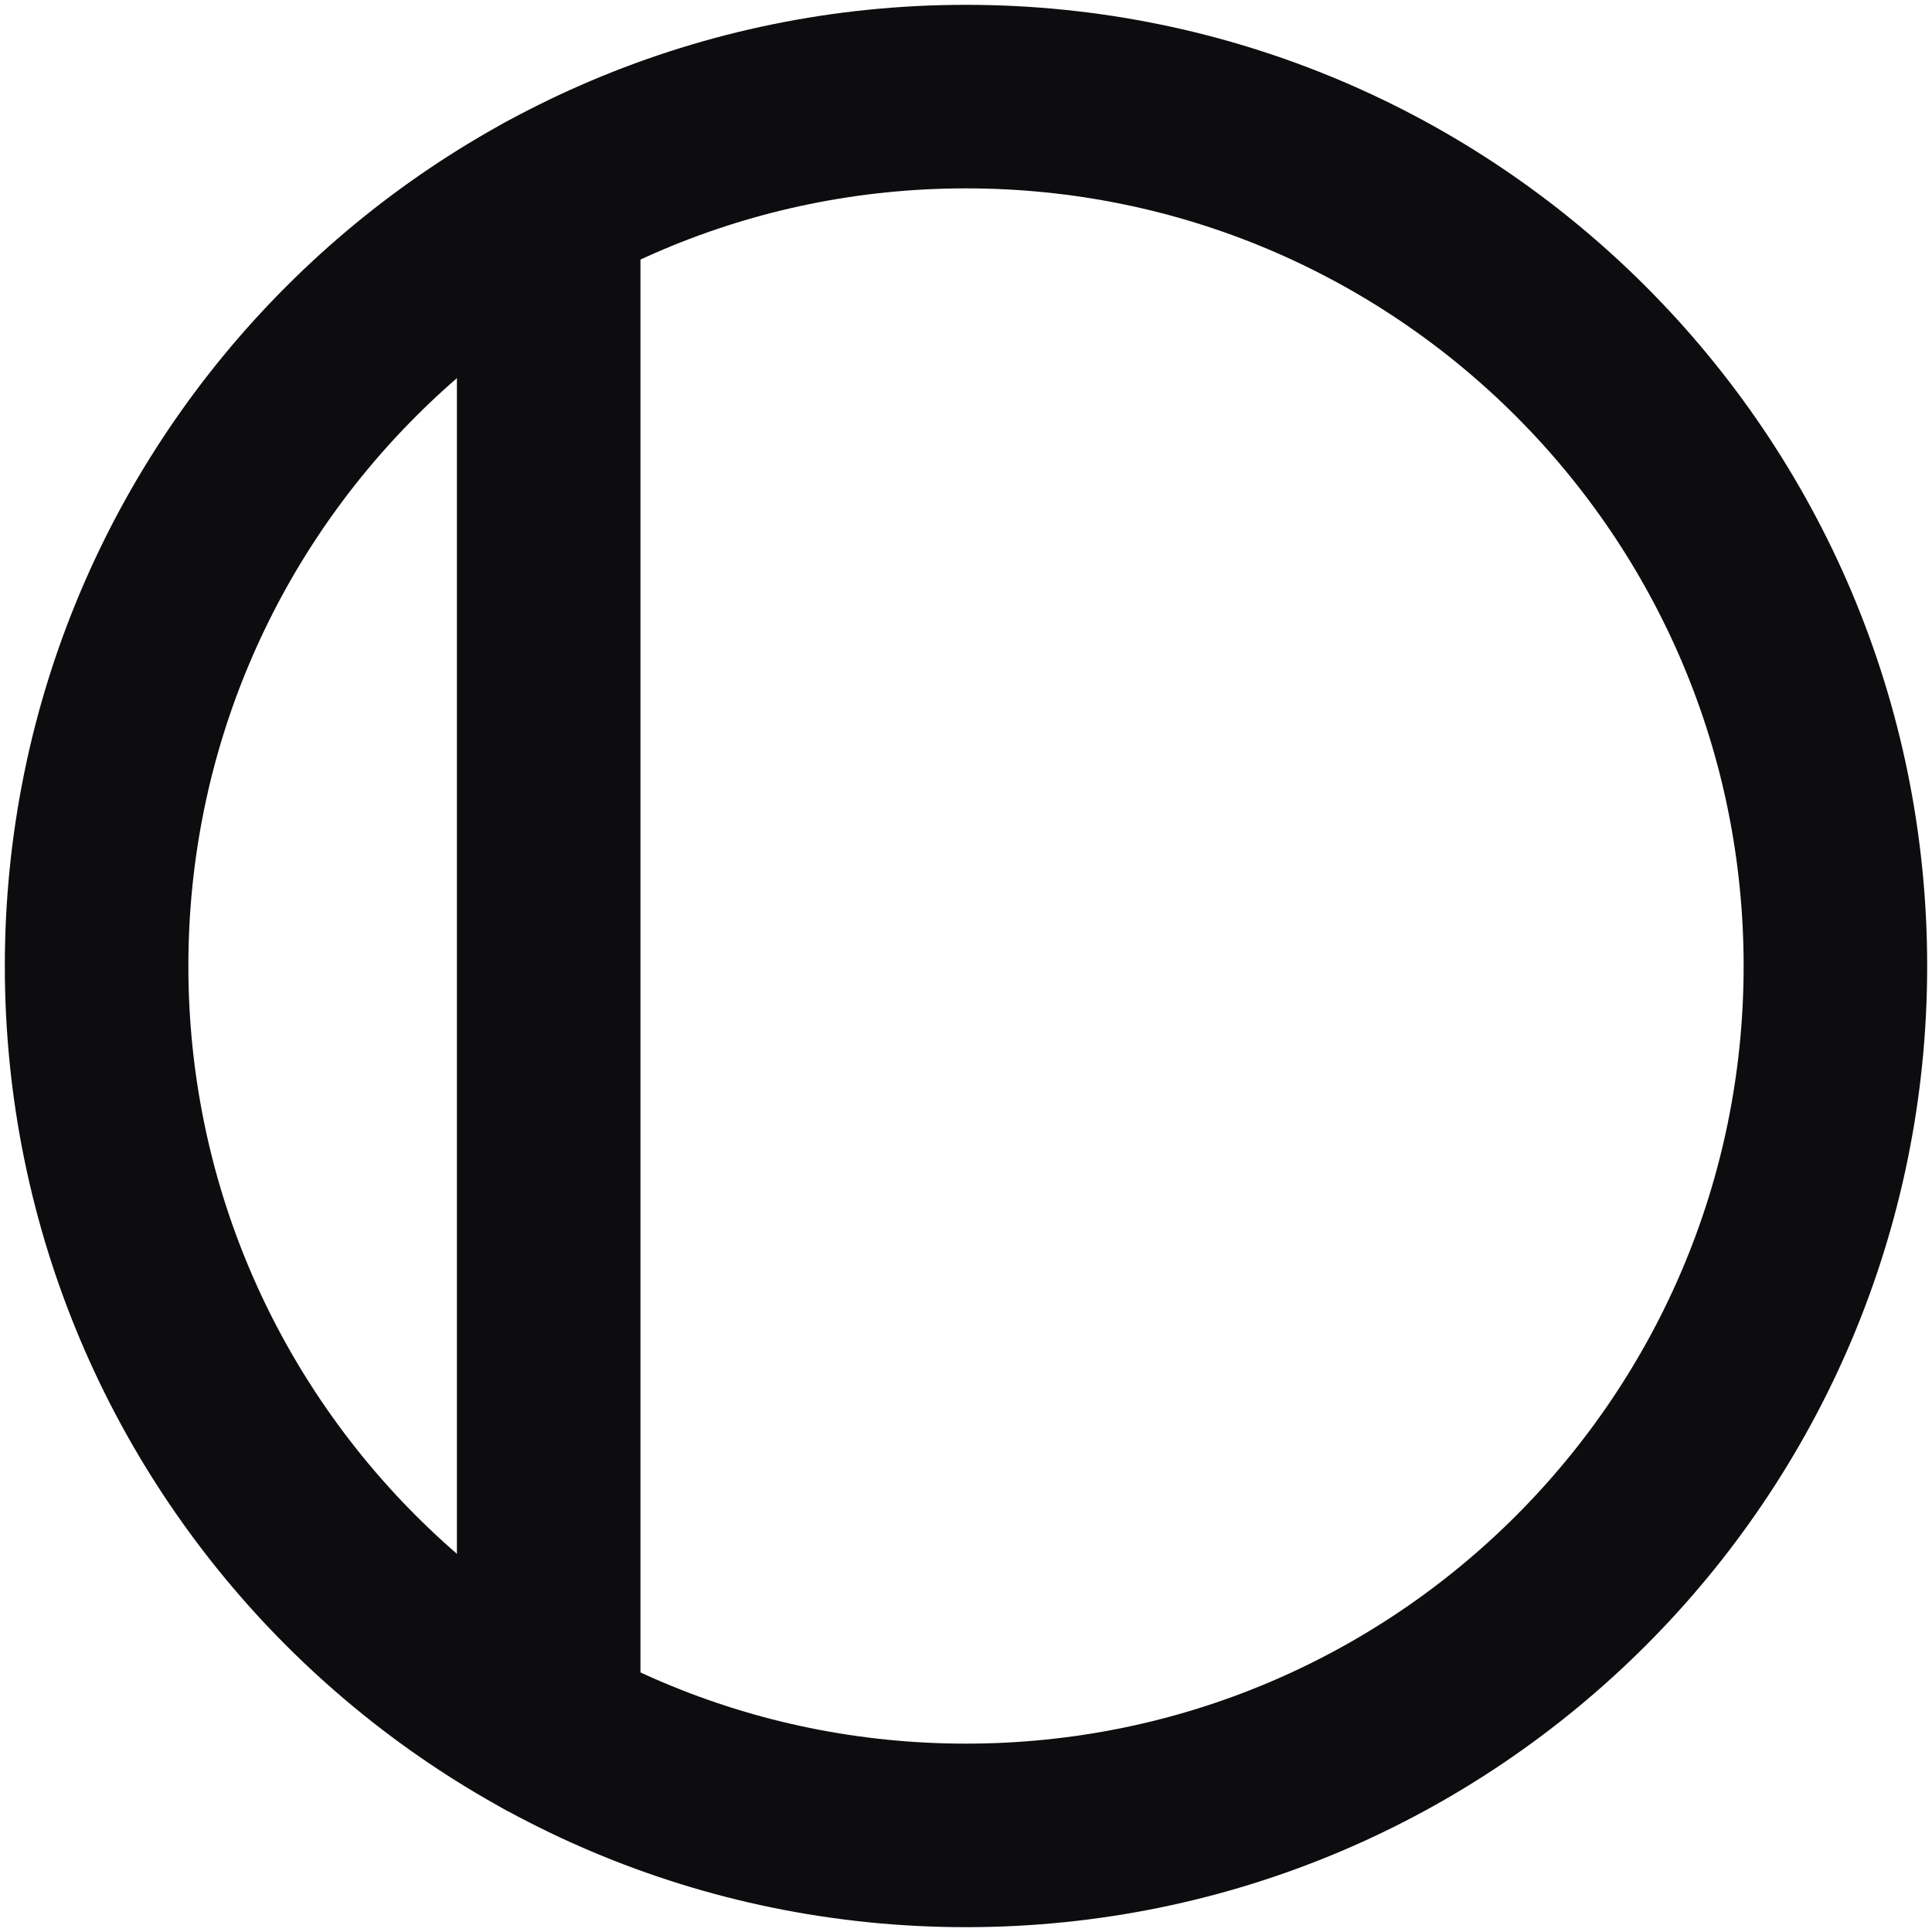
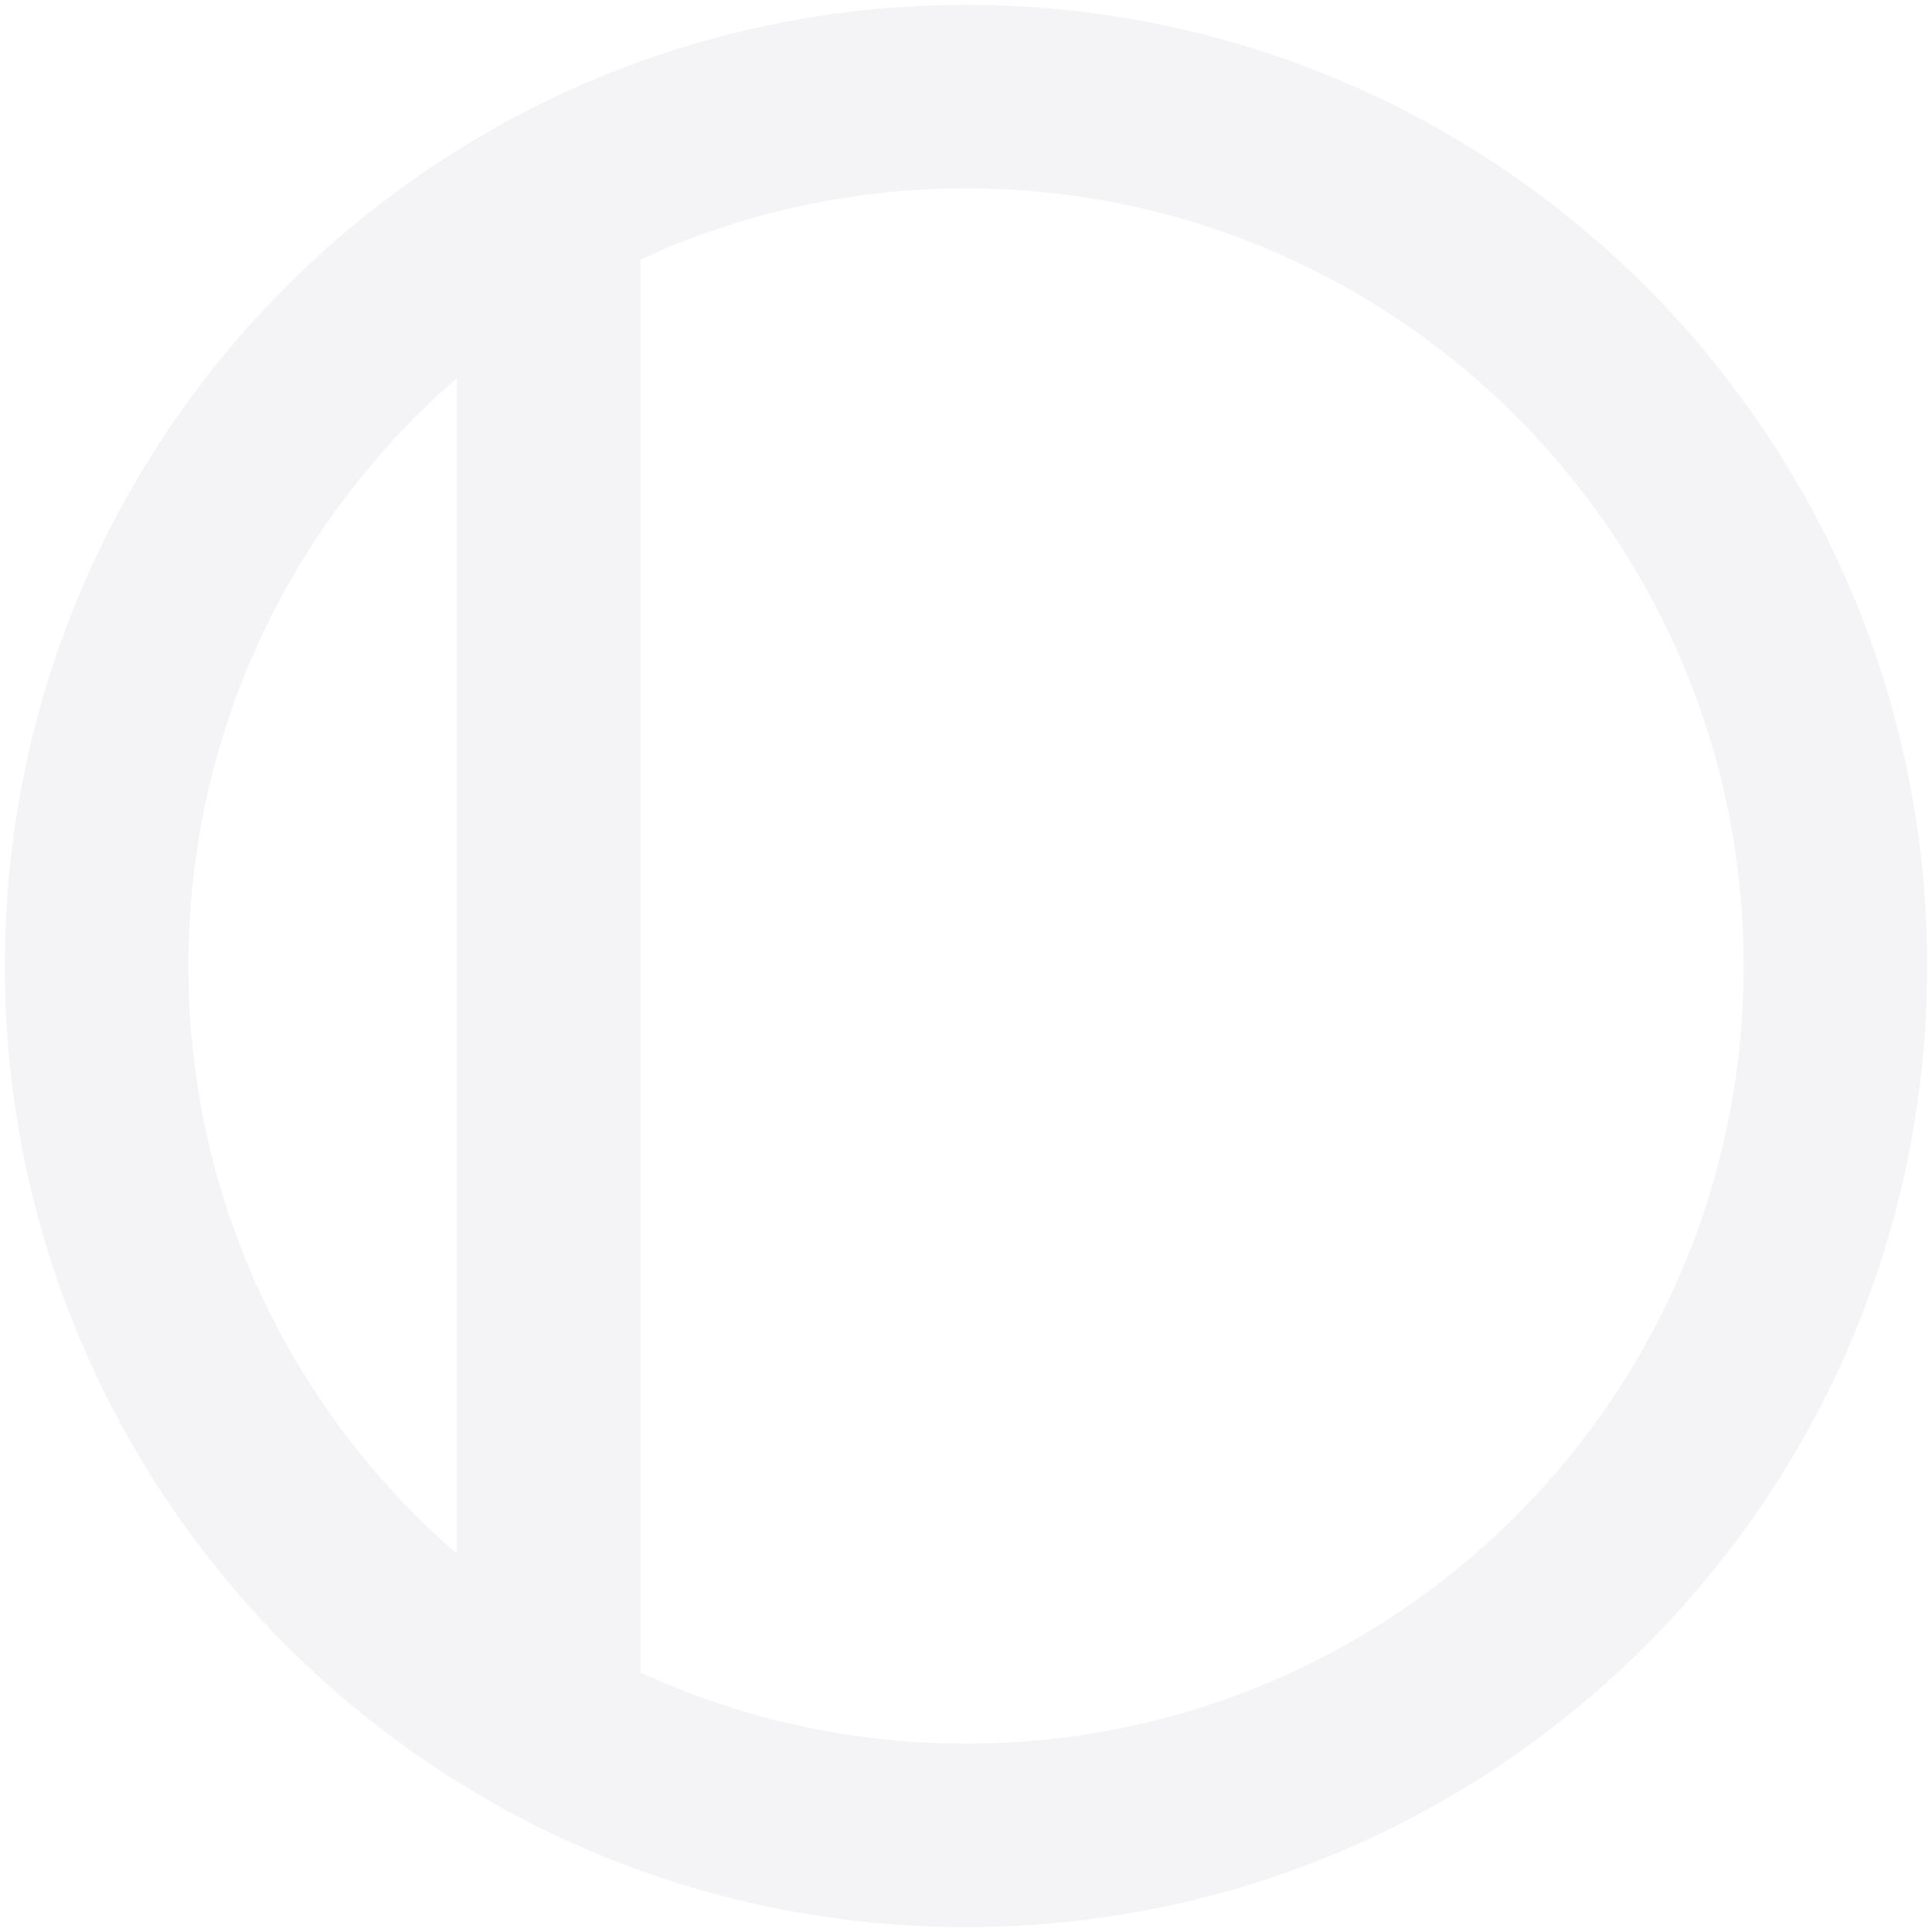
<svg xmlns="http://www.w3.org/2000/svg" viewBox="0 0 100 100">
-   <style>
-     :root { color: #0d0d0f; }
-     @media (prefers-color-scheme: dark) { :root { color: #f4f4f6; } }
-   </style>
-   <g fill="none" stroke="currentColor" stroke-width="9.5" stroke-linecap="round">
+   <g fill="none" stroke="#f4f4f6" stroke-width="9.5" stroke-linecap="round">
    <circle cx="50" cy="50" r="45" />
    <line x1="28.4" y1="10.52" x2="28.4" y2="89.48" />
  </g>
</svg>
